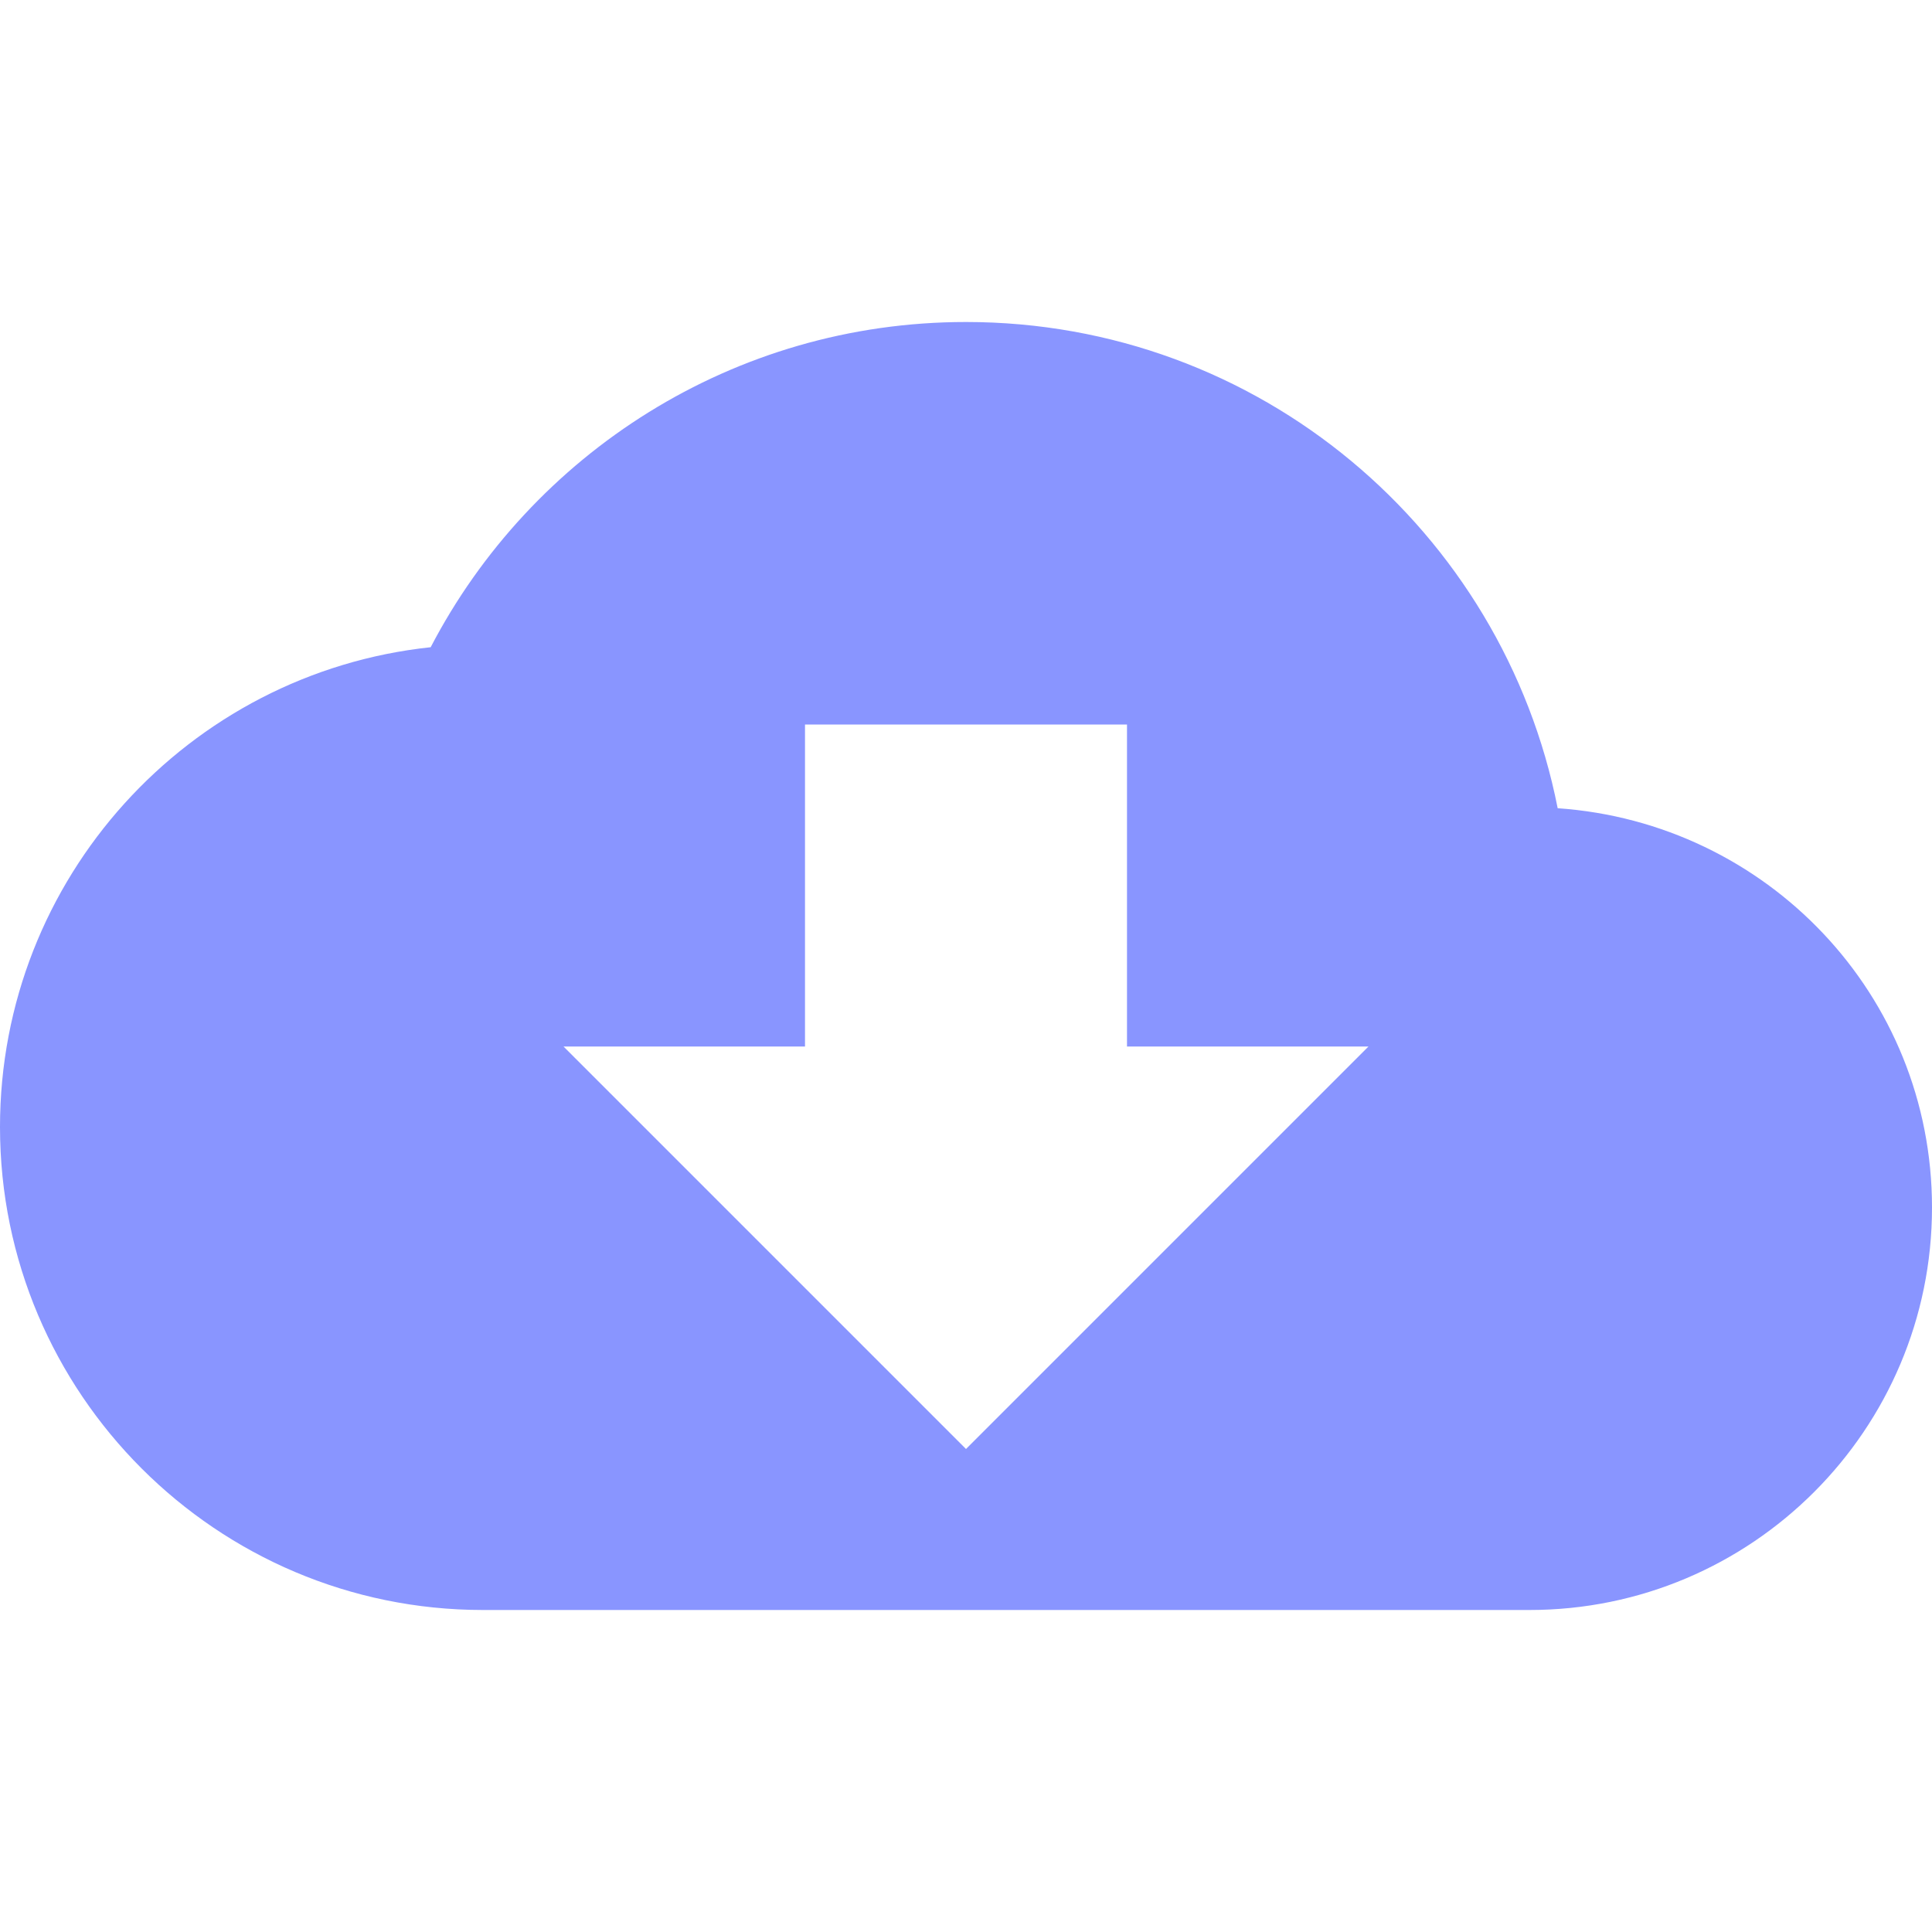
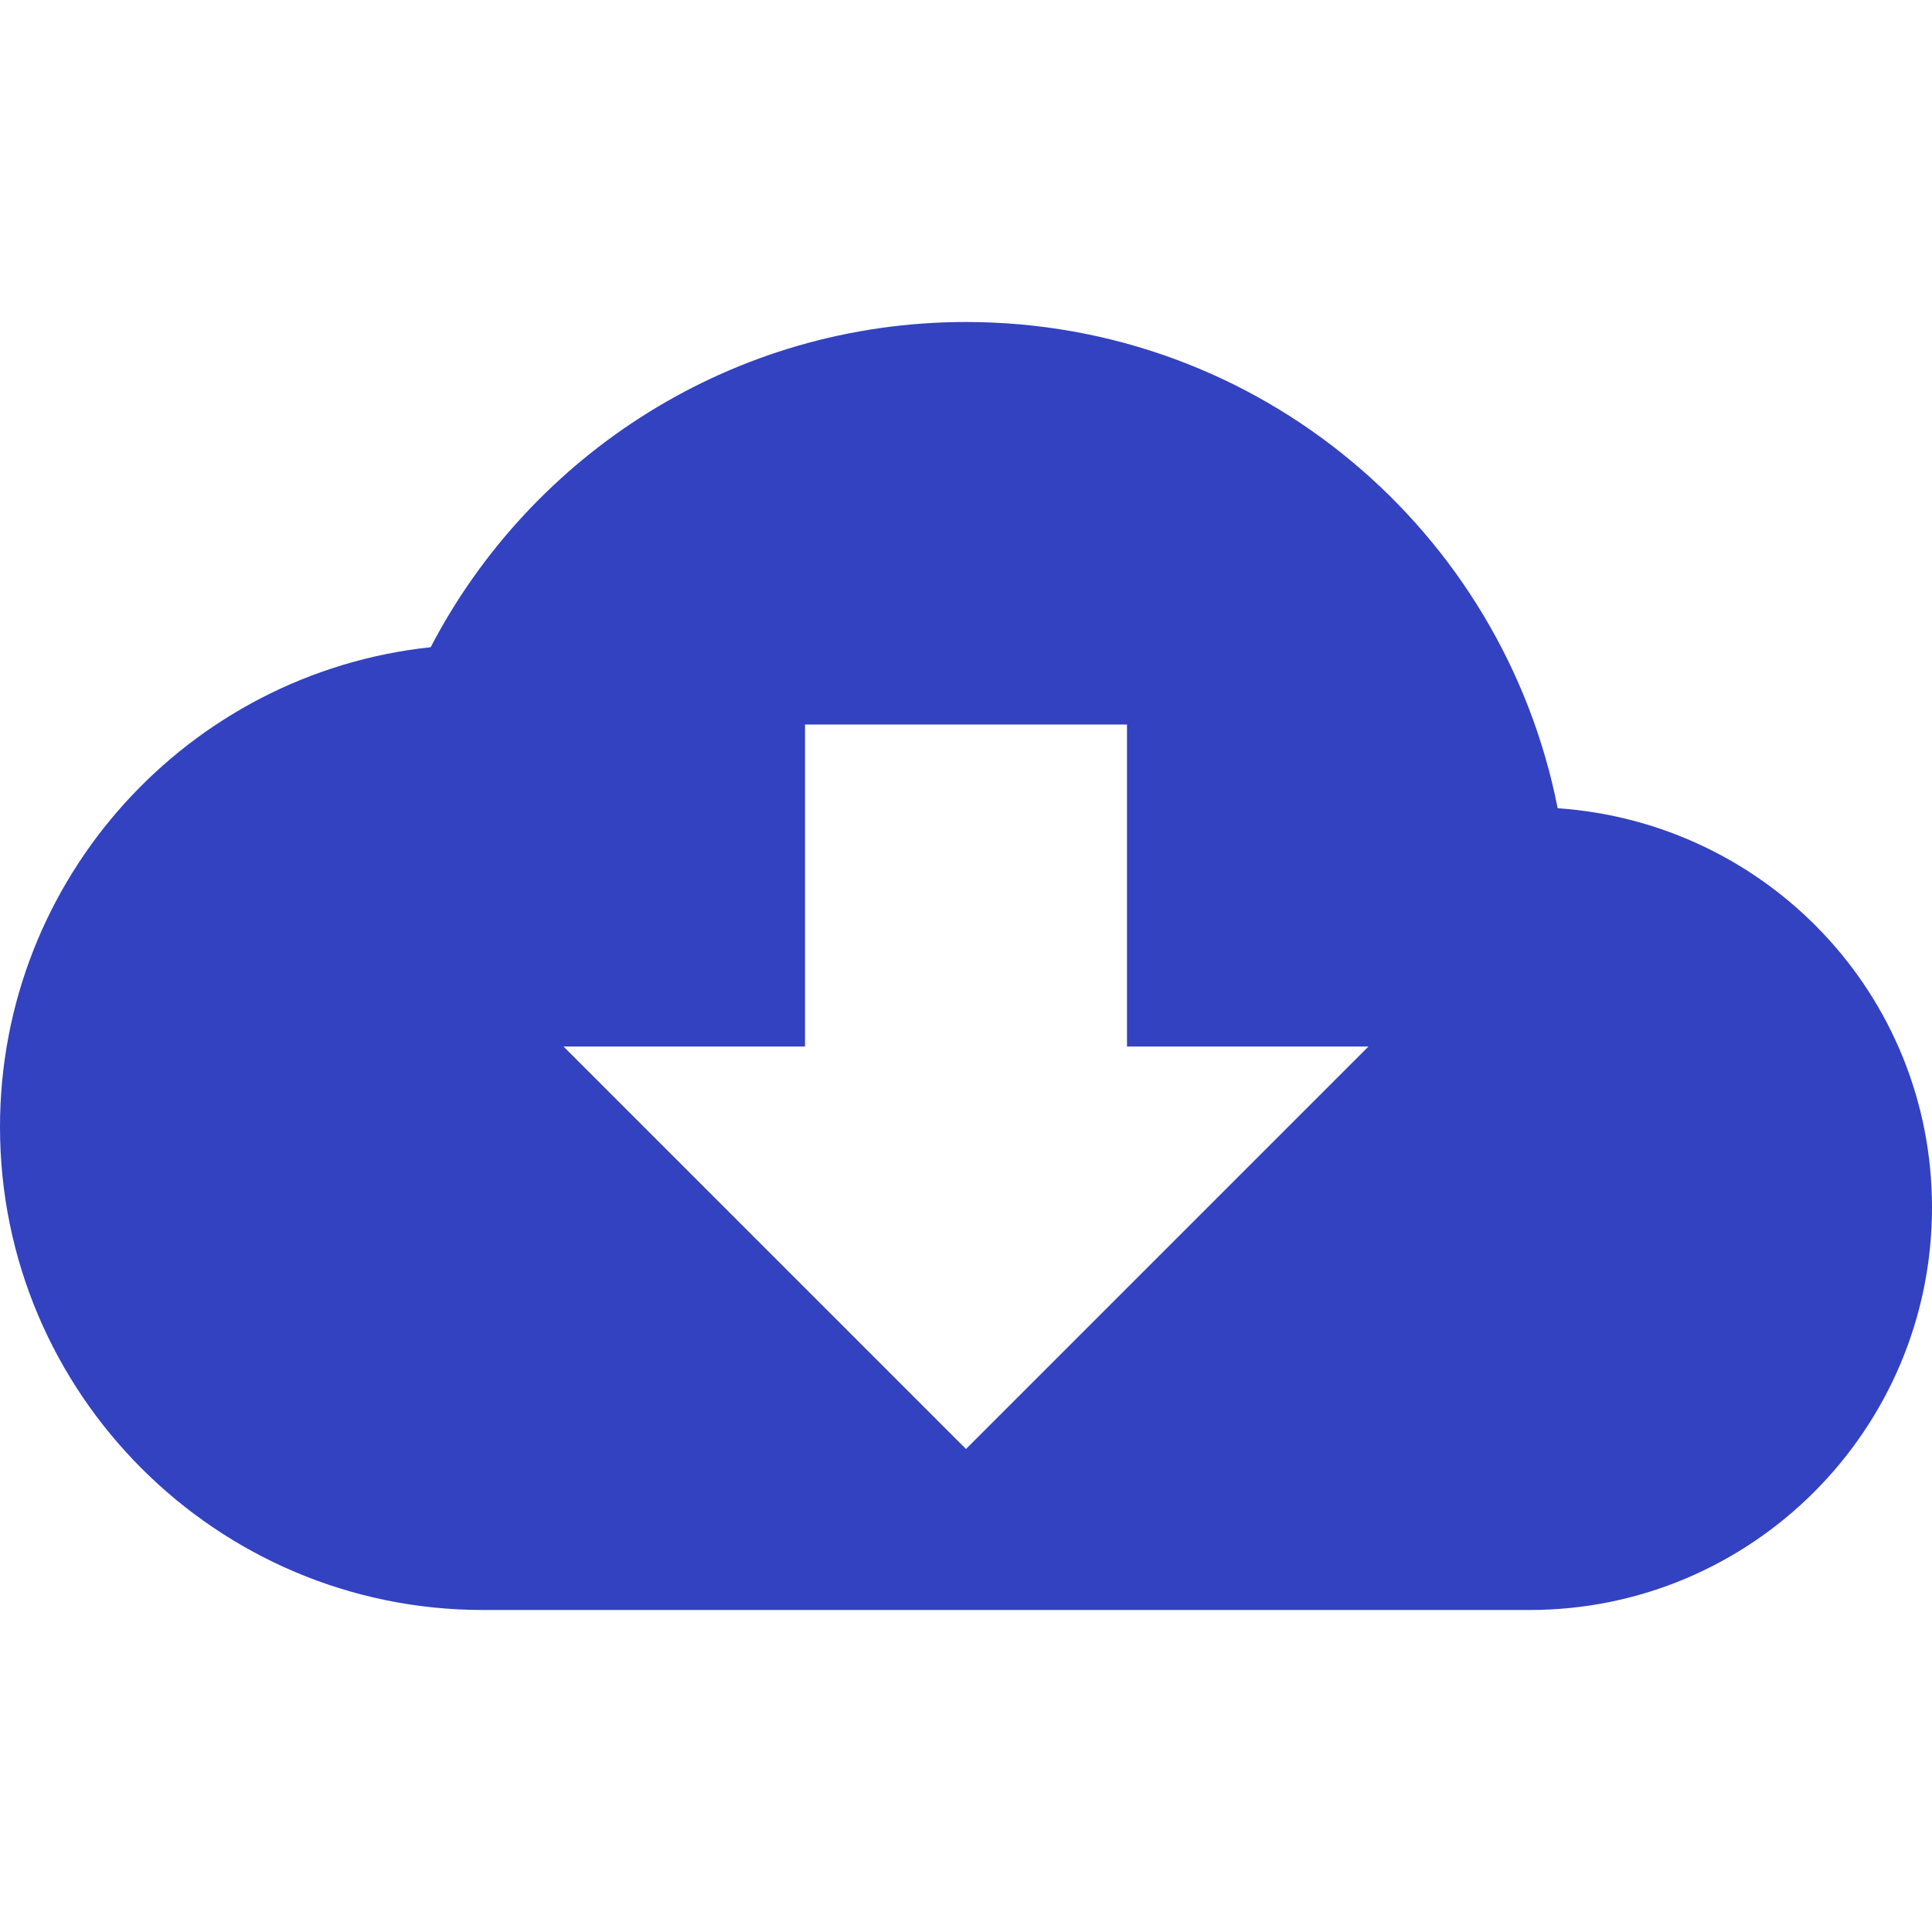
<svg xmlns="http://www.w3.org/2000/svg" viewBox="0 0 24 24">
  <path d="M0 0h24v24H0z" fill="none" />
-   <path fill="#8995ff" d="M19.35 10.04C18.67 6.59 15.64 4 12 4 9.11 4 6.6 5.64 5.35 8.04 2.34 8.36 0 10.91 0 14c0 3.31 2.69 6 6 6h13c2.76 0 5-2.24 5-5 0-2.64-2.05-4.78-4.65-4.96zM17 13l-5 5-5-5h3V9h4v4h3z" />
+   <path fill="#3342c0" d="M19.35 10.04C18.67 6.59 15.64 4 12 4 9.11 4 6.6 5.64 5.35 8.04 2.34 8.36 0 10.91 0 14c0 3.31 2.69 6 6 6h13c2.76 0 5-2.24 5-5 0-2.64-2.05-4.78-4.65-4.96zM17 13l-5 5-5-5h3V9h4v4h3z" />
</svg>
